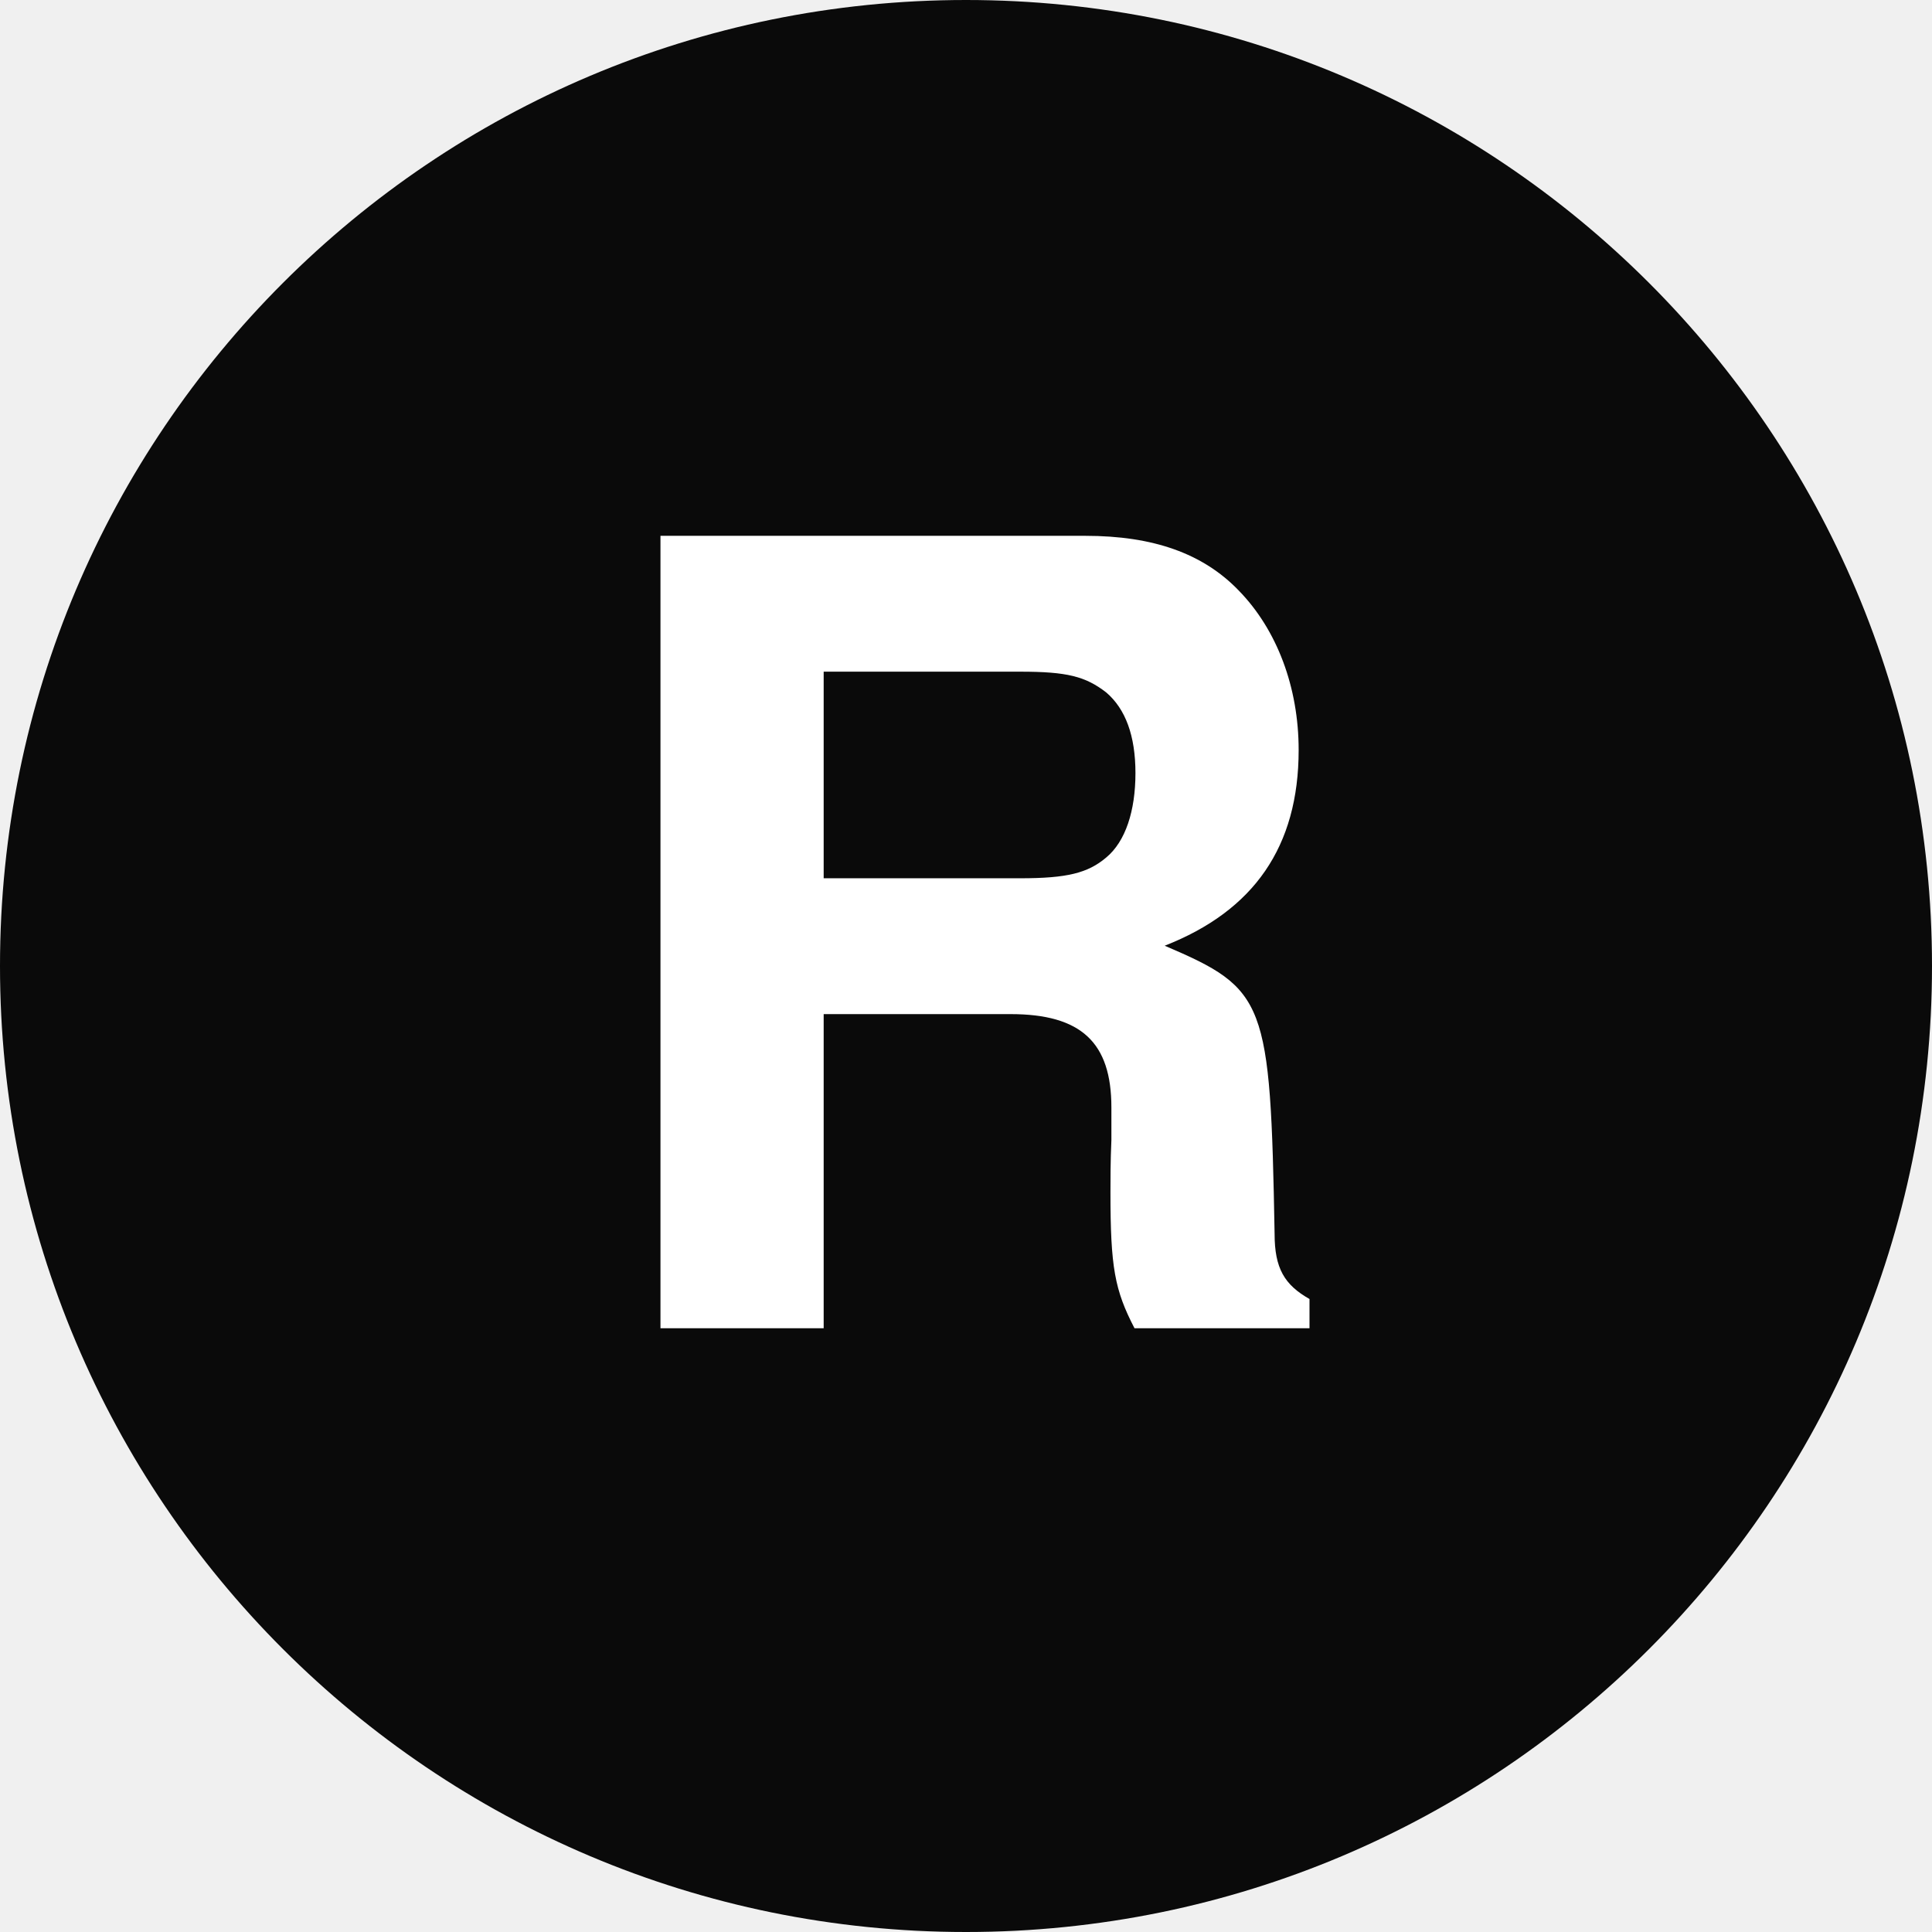
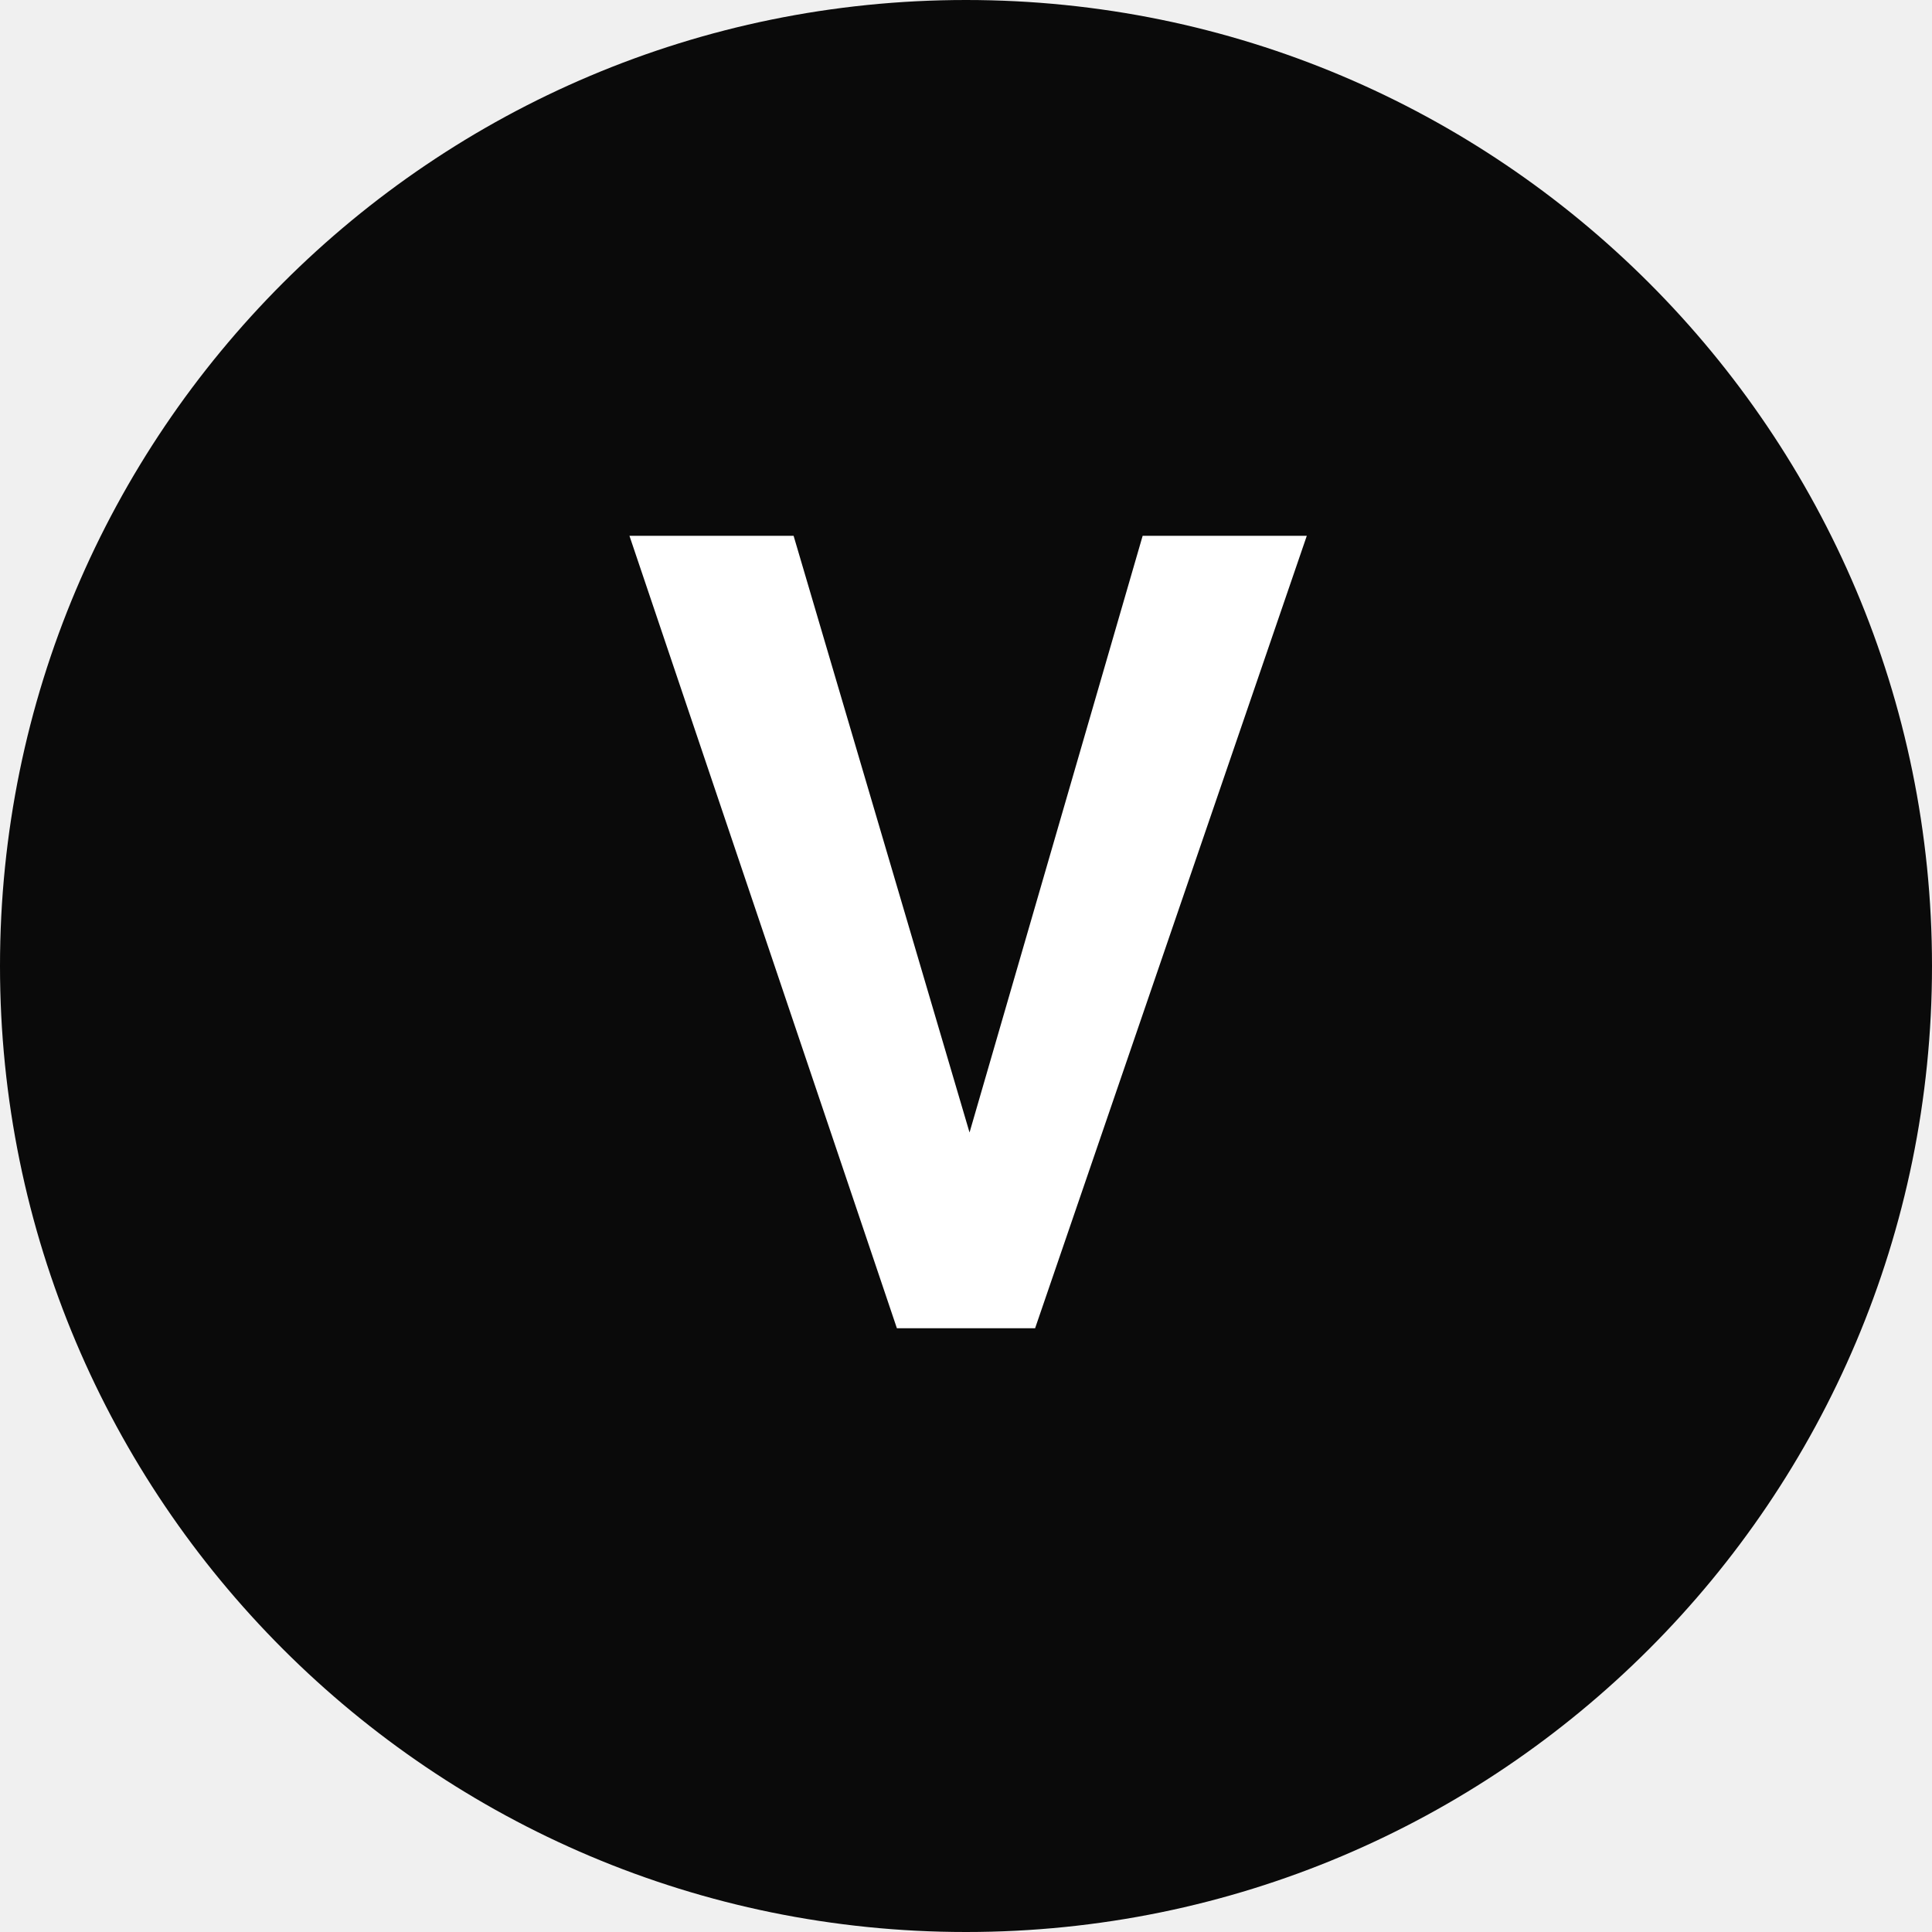
<svg xmlns="http://www.w3.org/2000/svg" viewBox="0 0 64 64">
  <circle cx="32" cy="32" r="32" fill="#0a0a0a" />
-   <text x="32" y="44" font-family="Helvetica, Arial, sans-serif" font-size="36" font-weight="bold" fill="white" text-anchor="middle">R</text>
+   <text x="32" y="44" font-family="Helvetica, Arial, sans-serif" font-size="36" font-weight="bold" fill="white" text-anchor="middle">V</text>
</svg>
